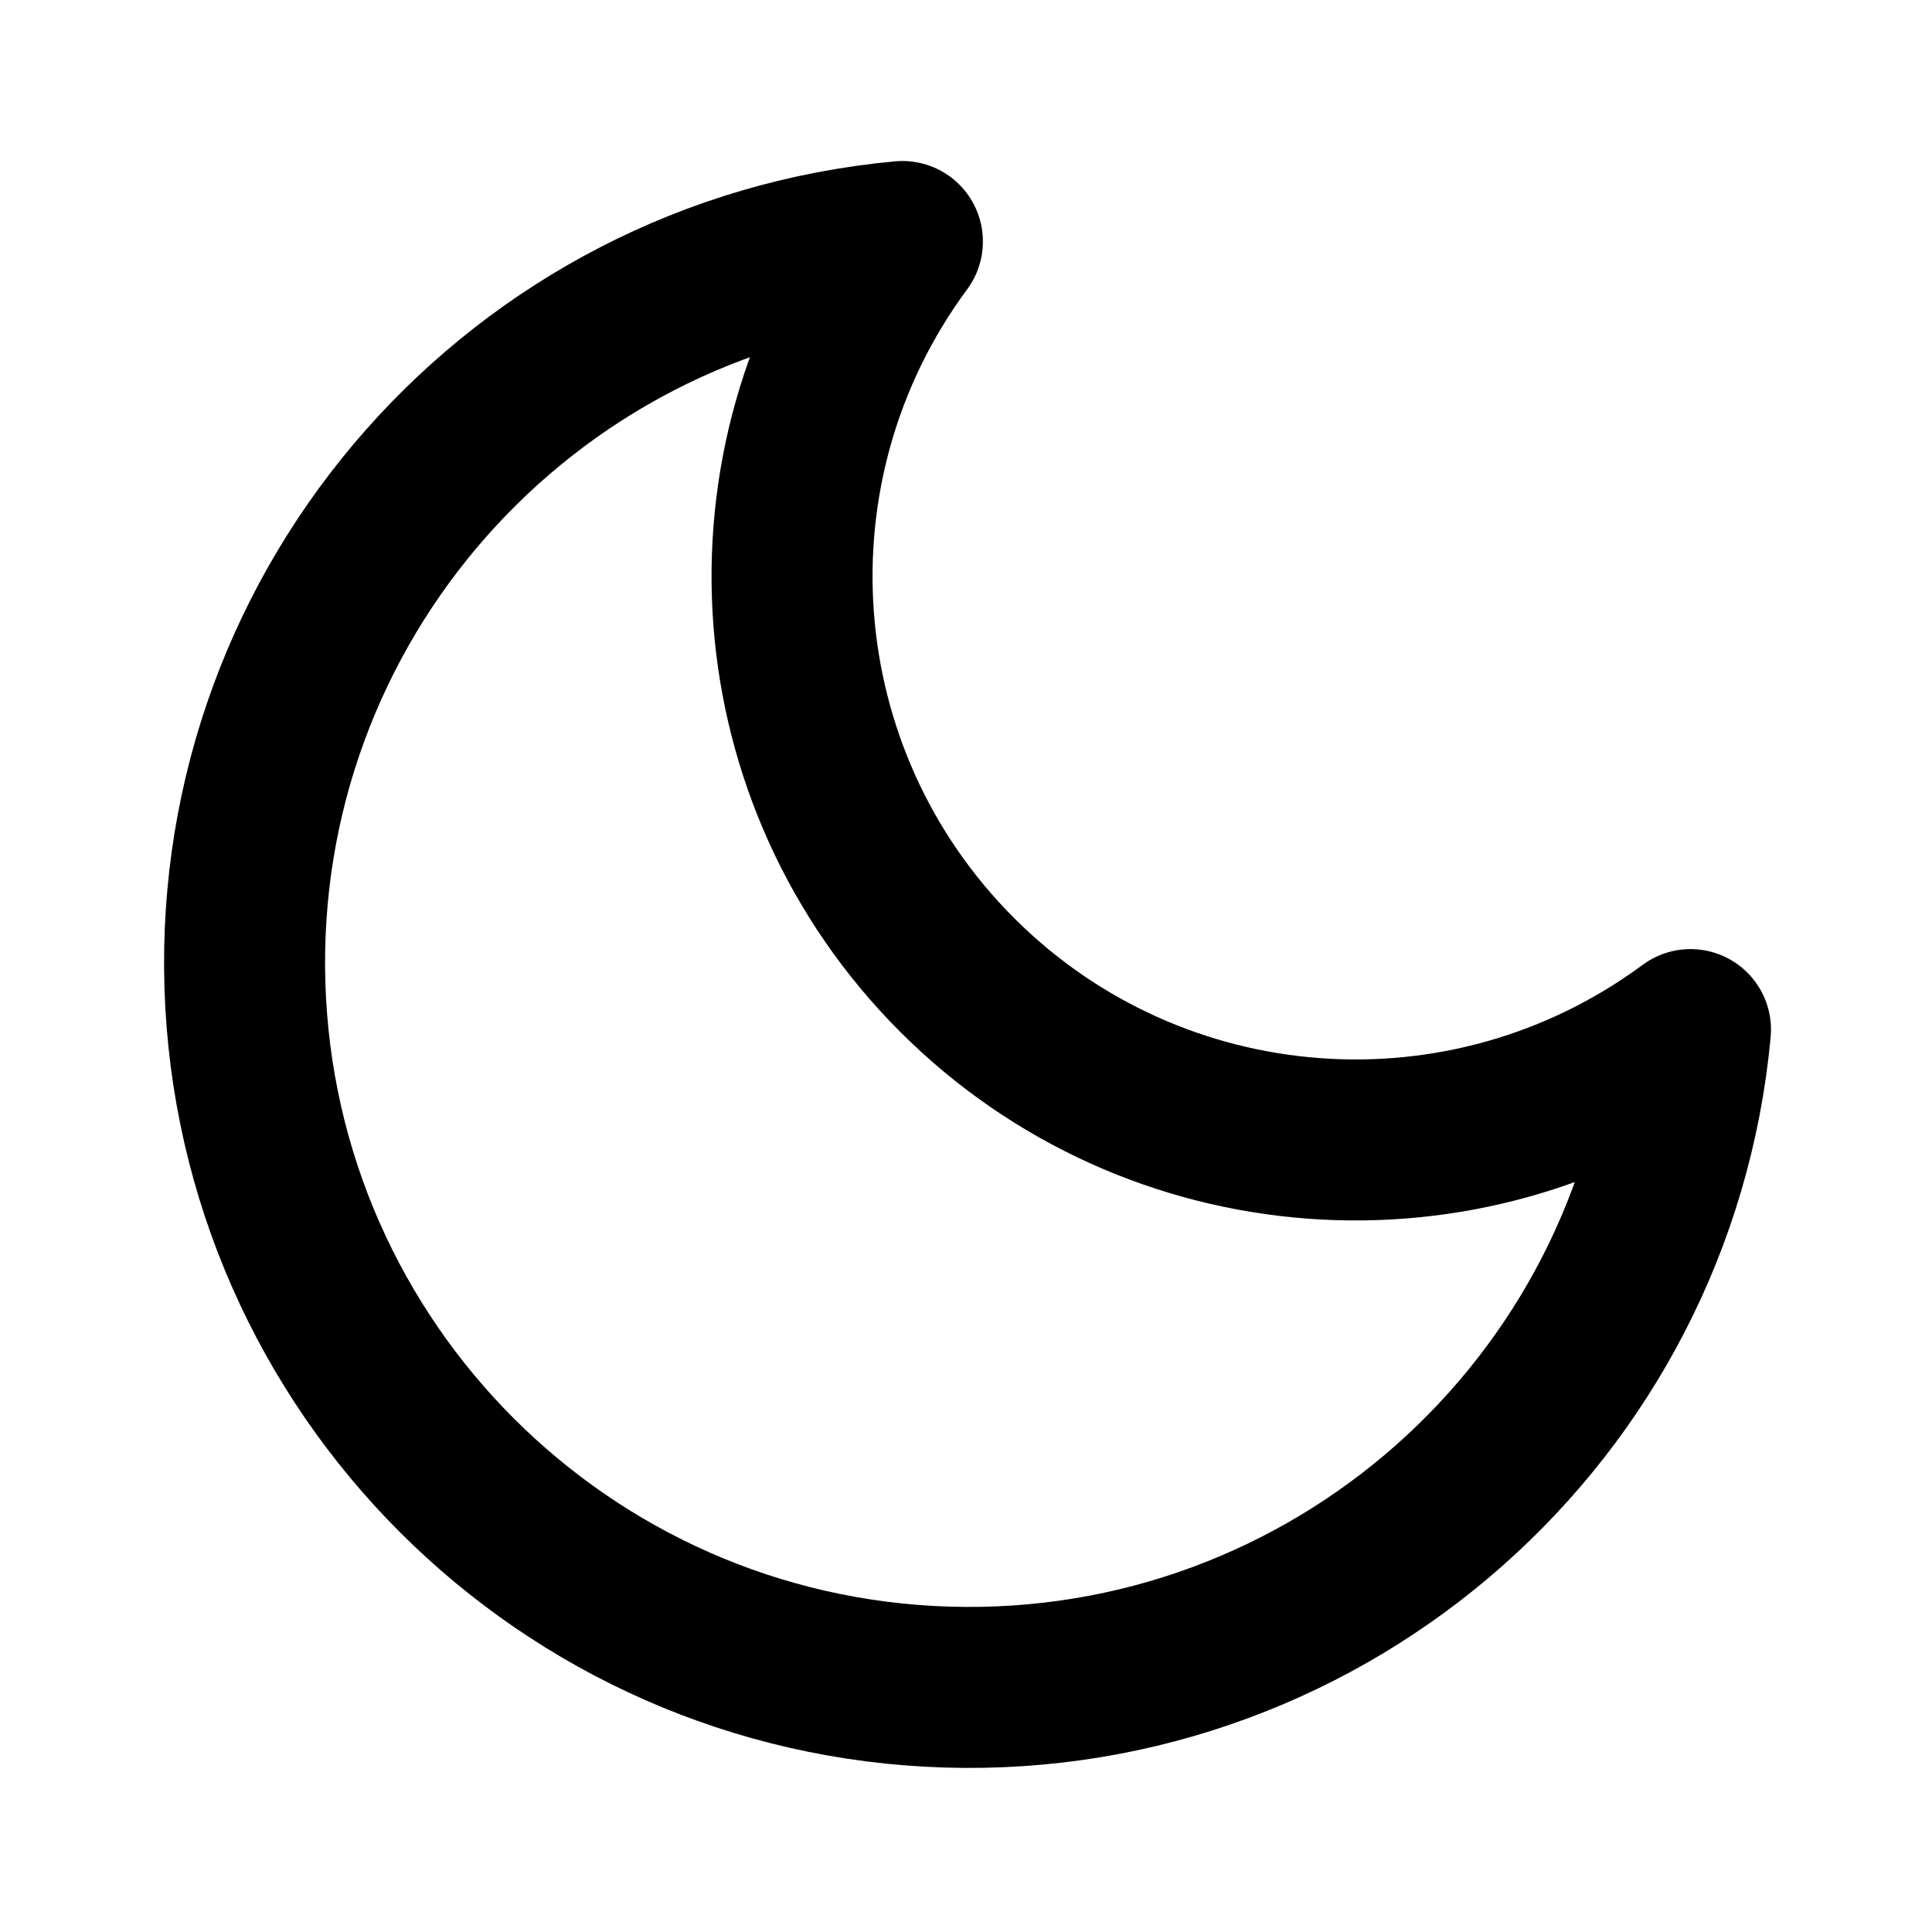
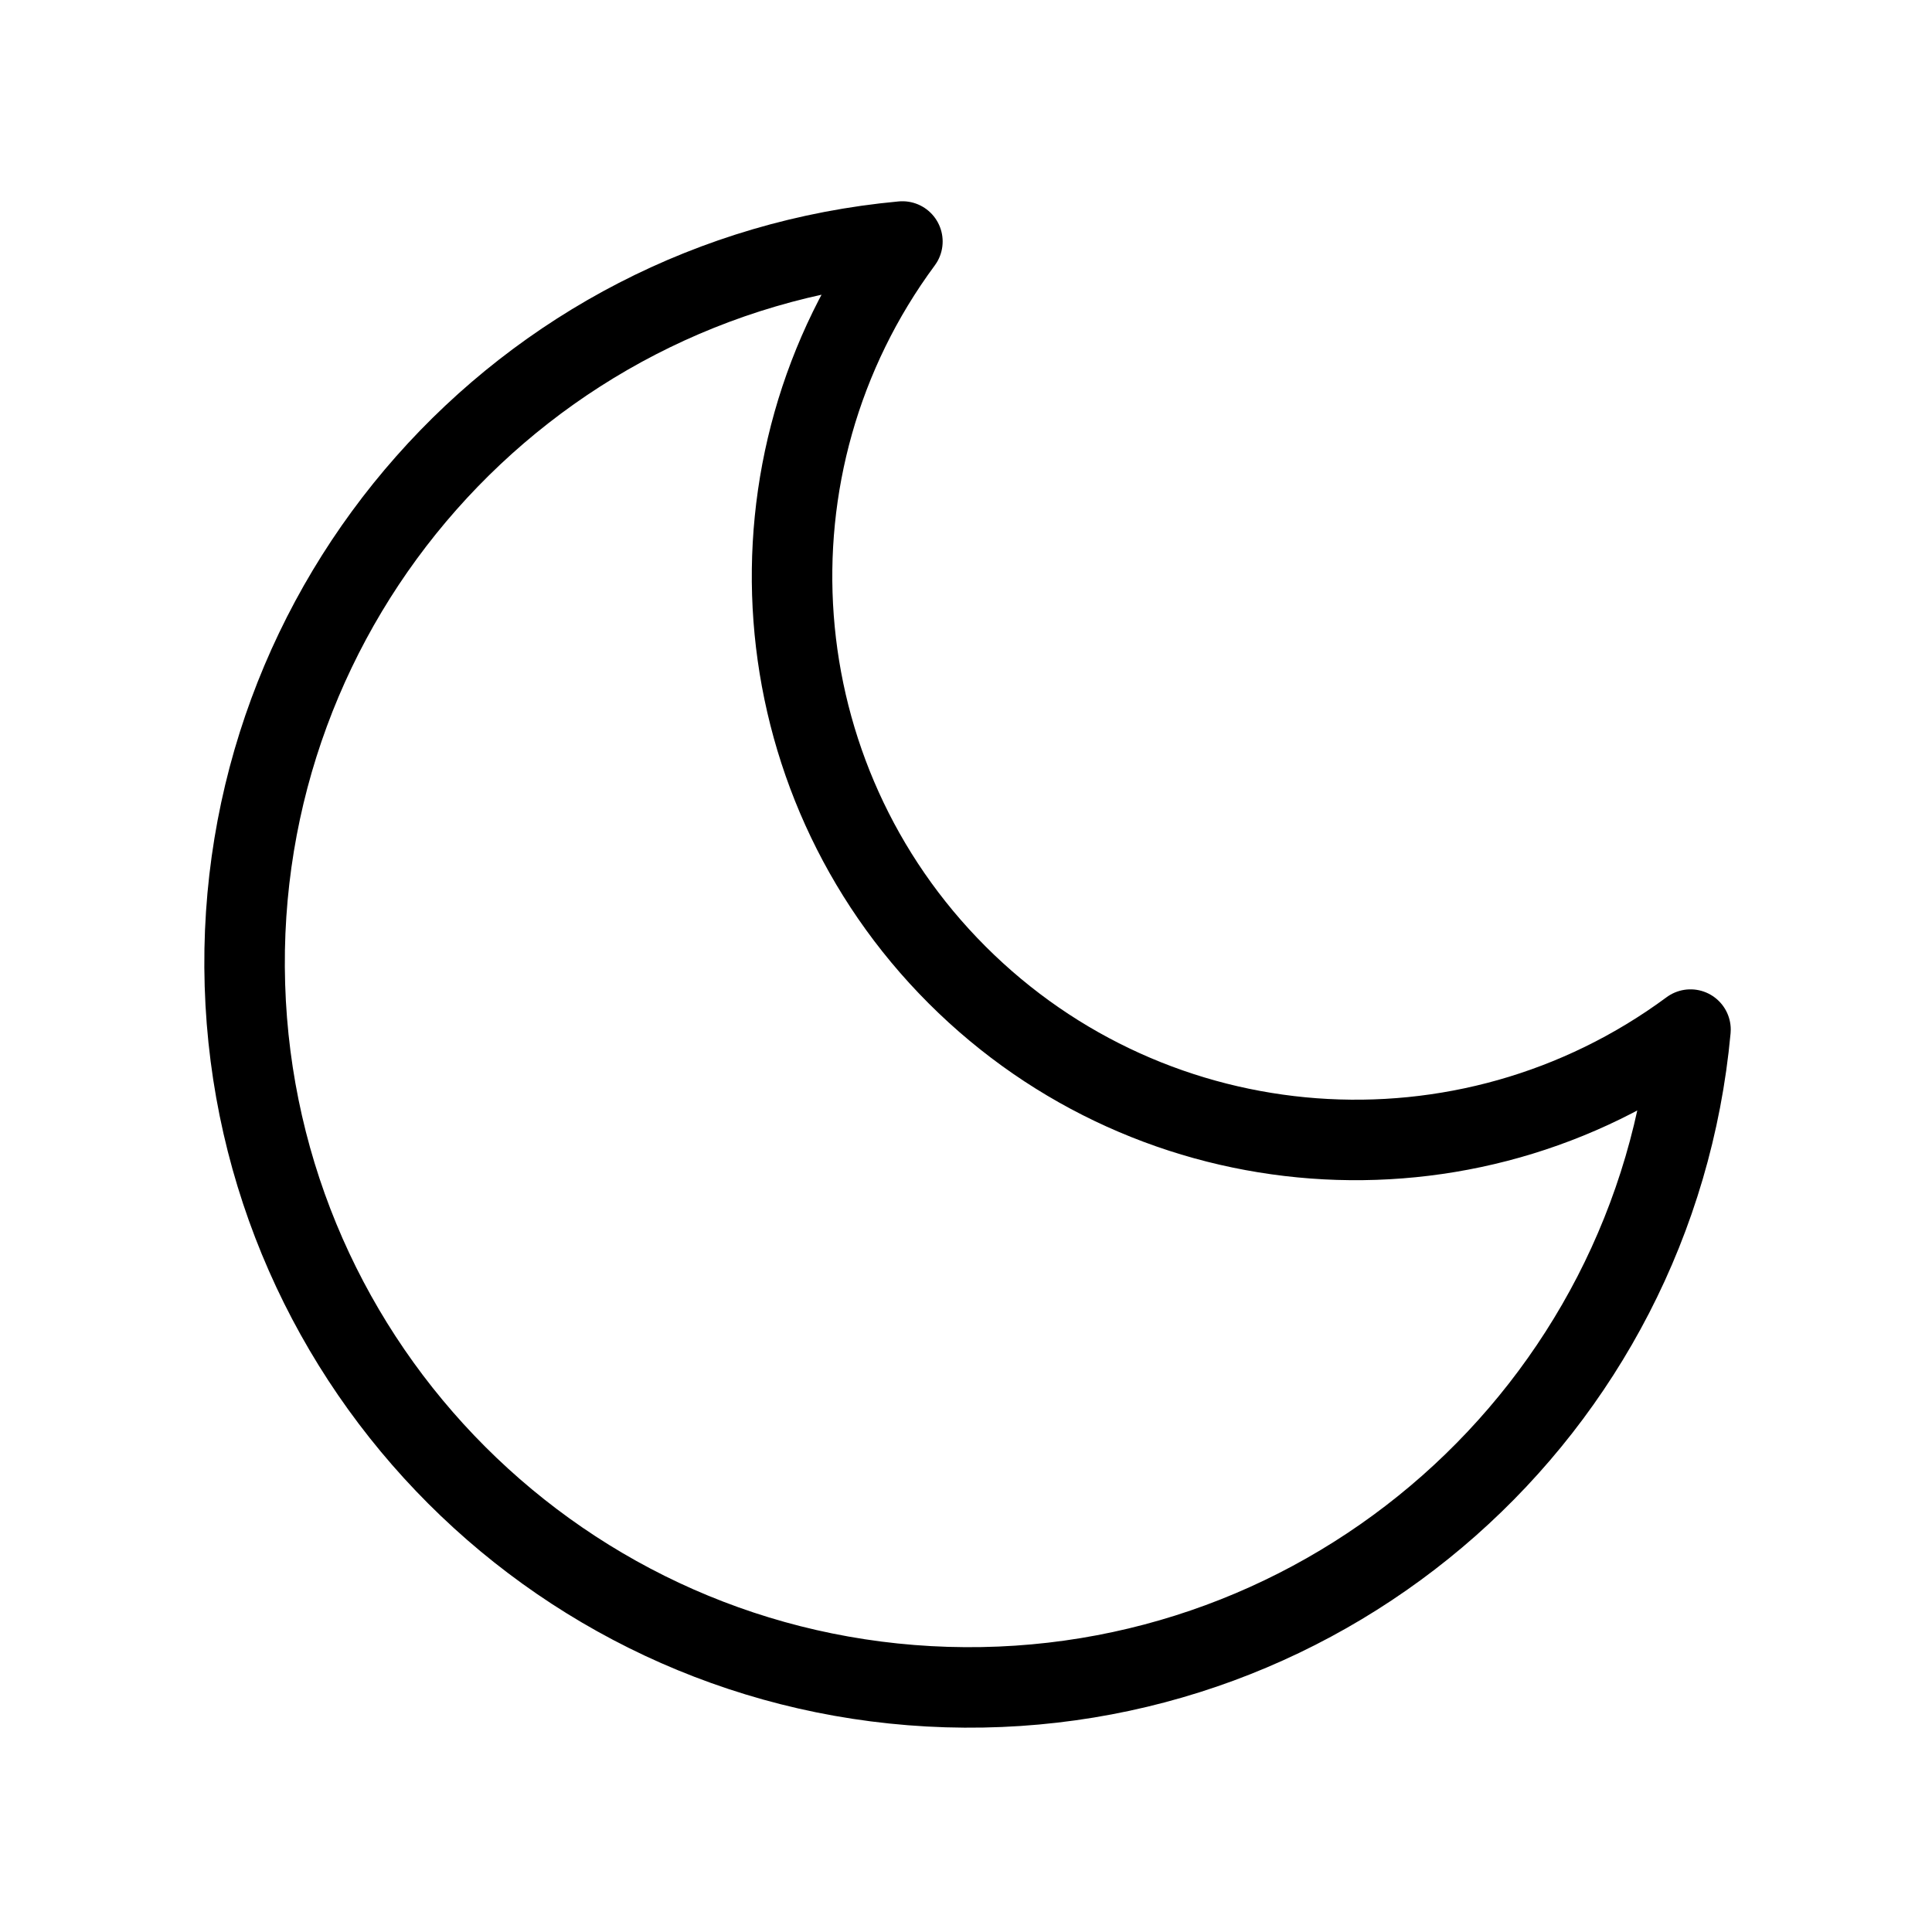
- <svg xmlns="http://www.w3.org/2000/svg" width="24" height="24" viewBox="0 0 24 24" fill="none" stroke="currentColor" stroke-width="2" stroke-linecap="round" stroke-linejoin="round" class="feather feather-moon">
+ <svg xmlns="http://www.w3.org/2000/svg" width="36" height="36" viewBox="0 0 24 24" fill="none" stroke="black" stroke-width="1" stroke-linecap="round" stroke-linejoin="round" class="feather feather-moon">
  <path d="M21 12.79A9 9 0 1 1 11.21 3 7 7 0 0 0 21 12.79z" />
</svg>
